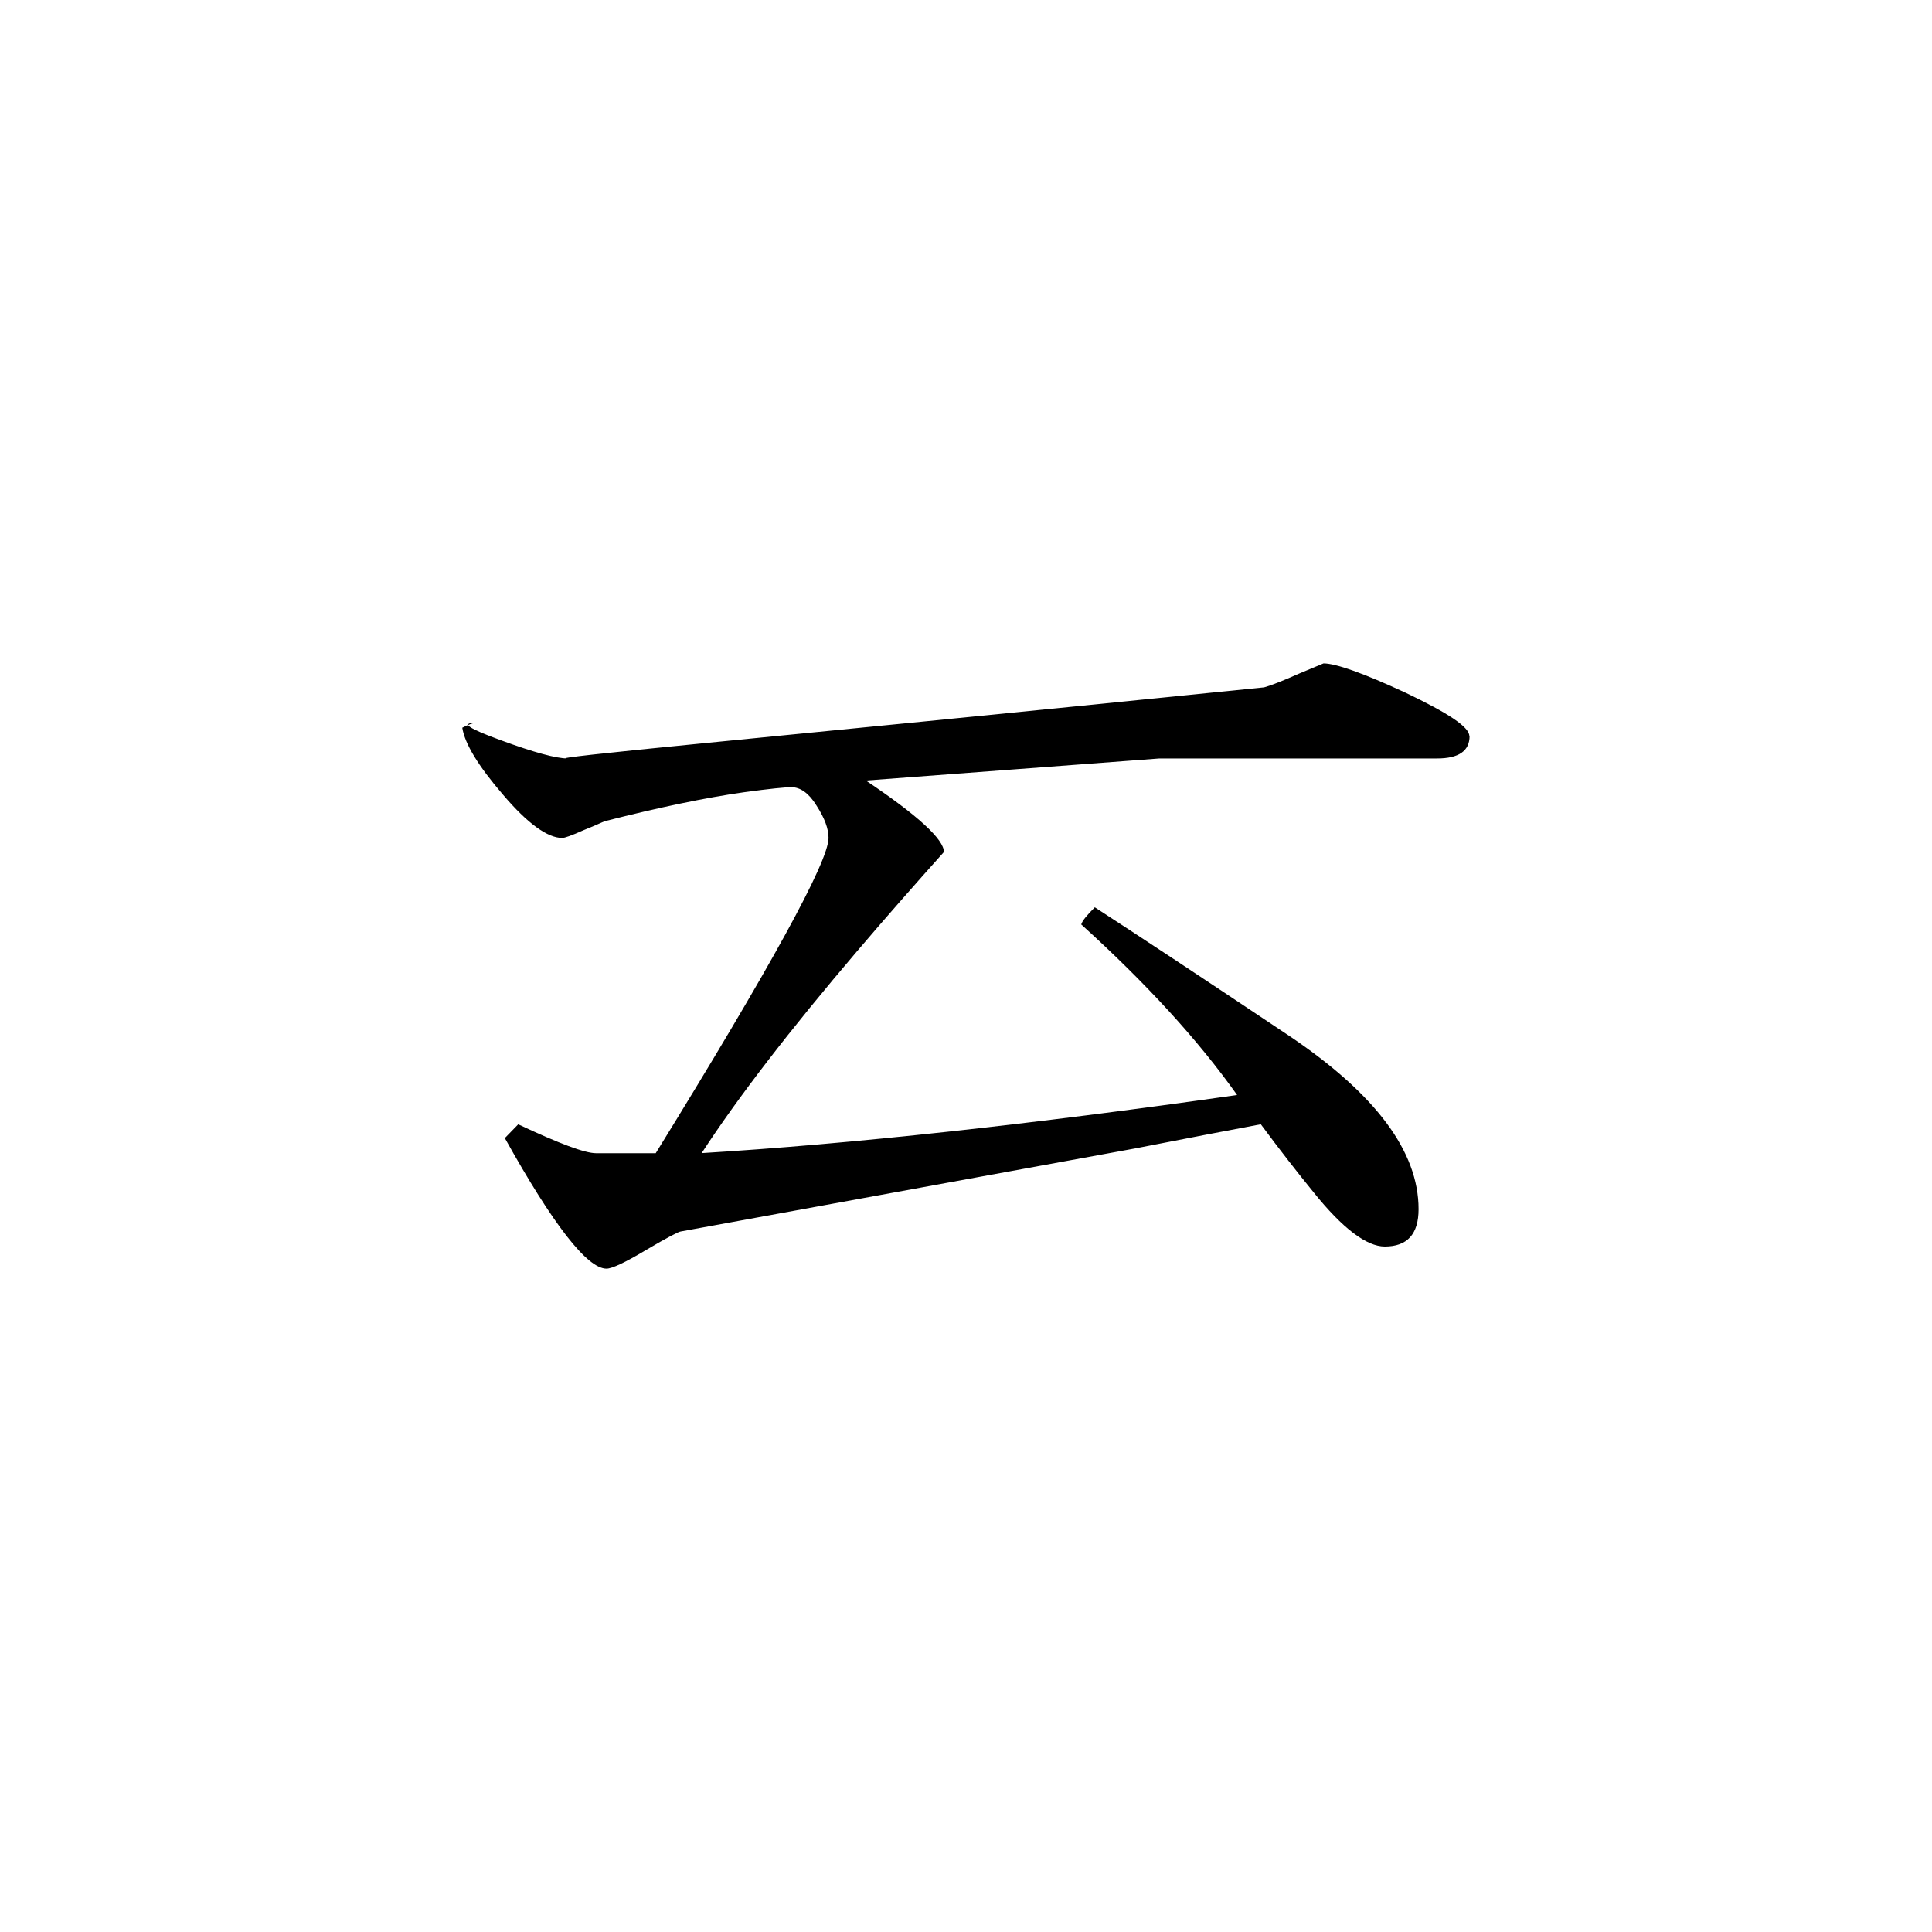
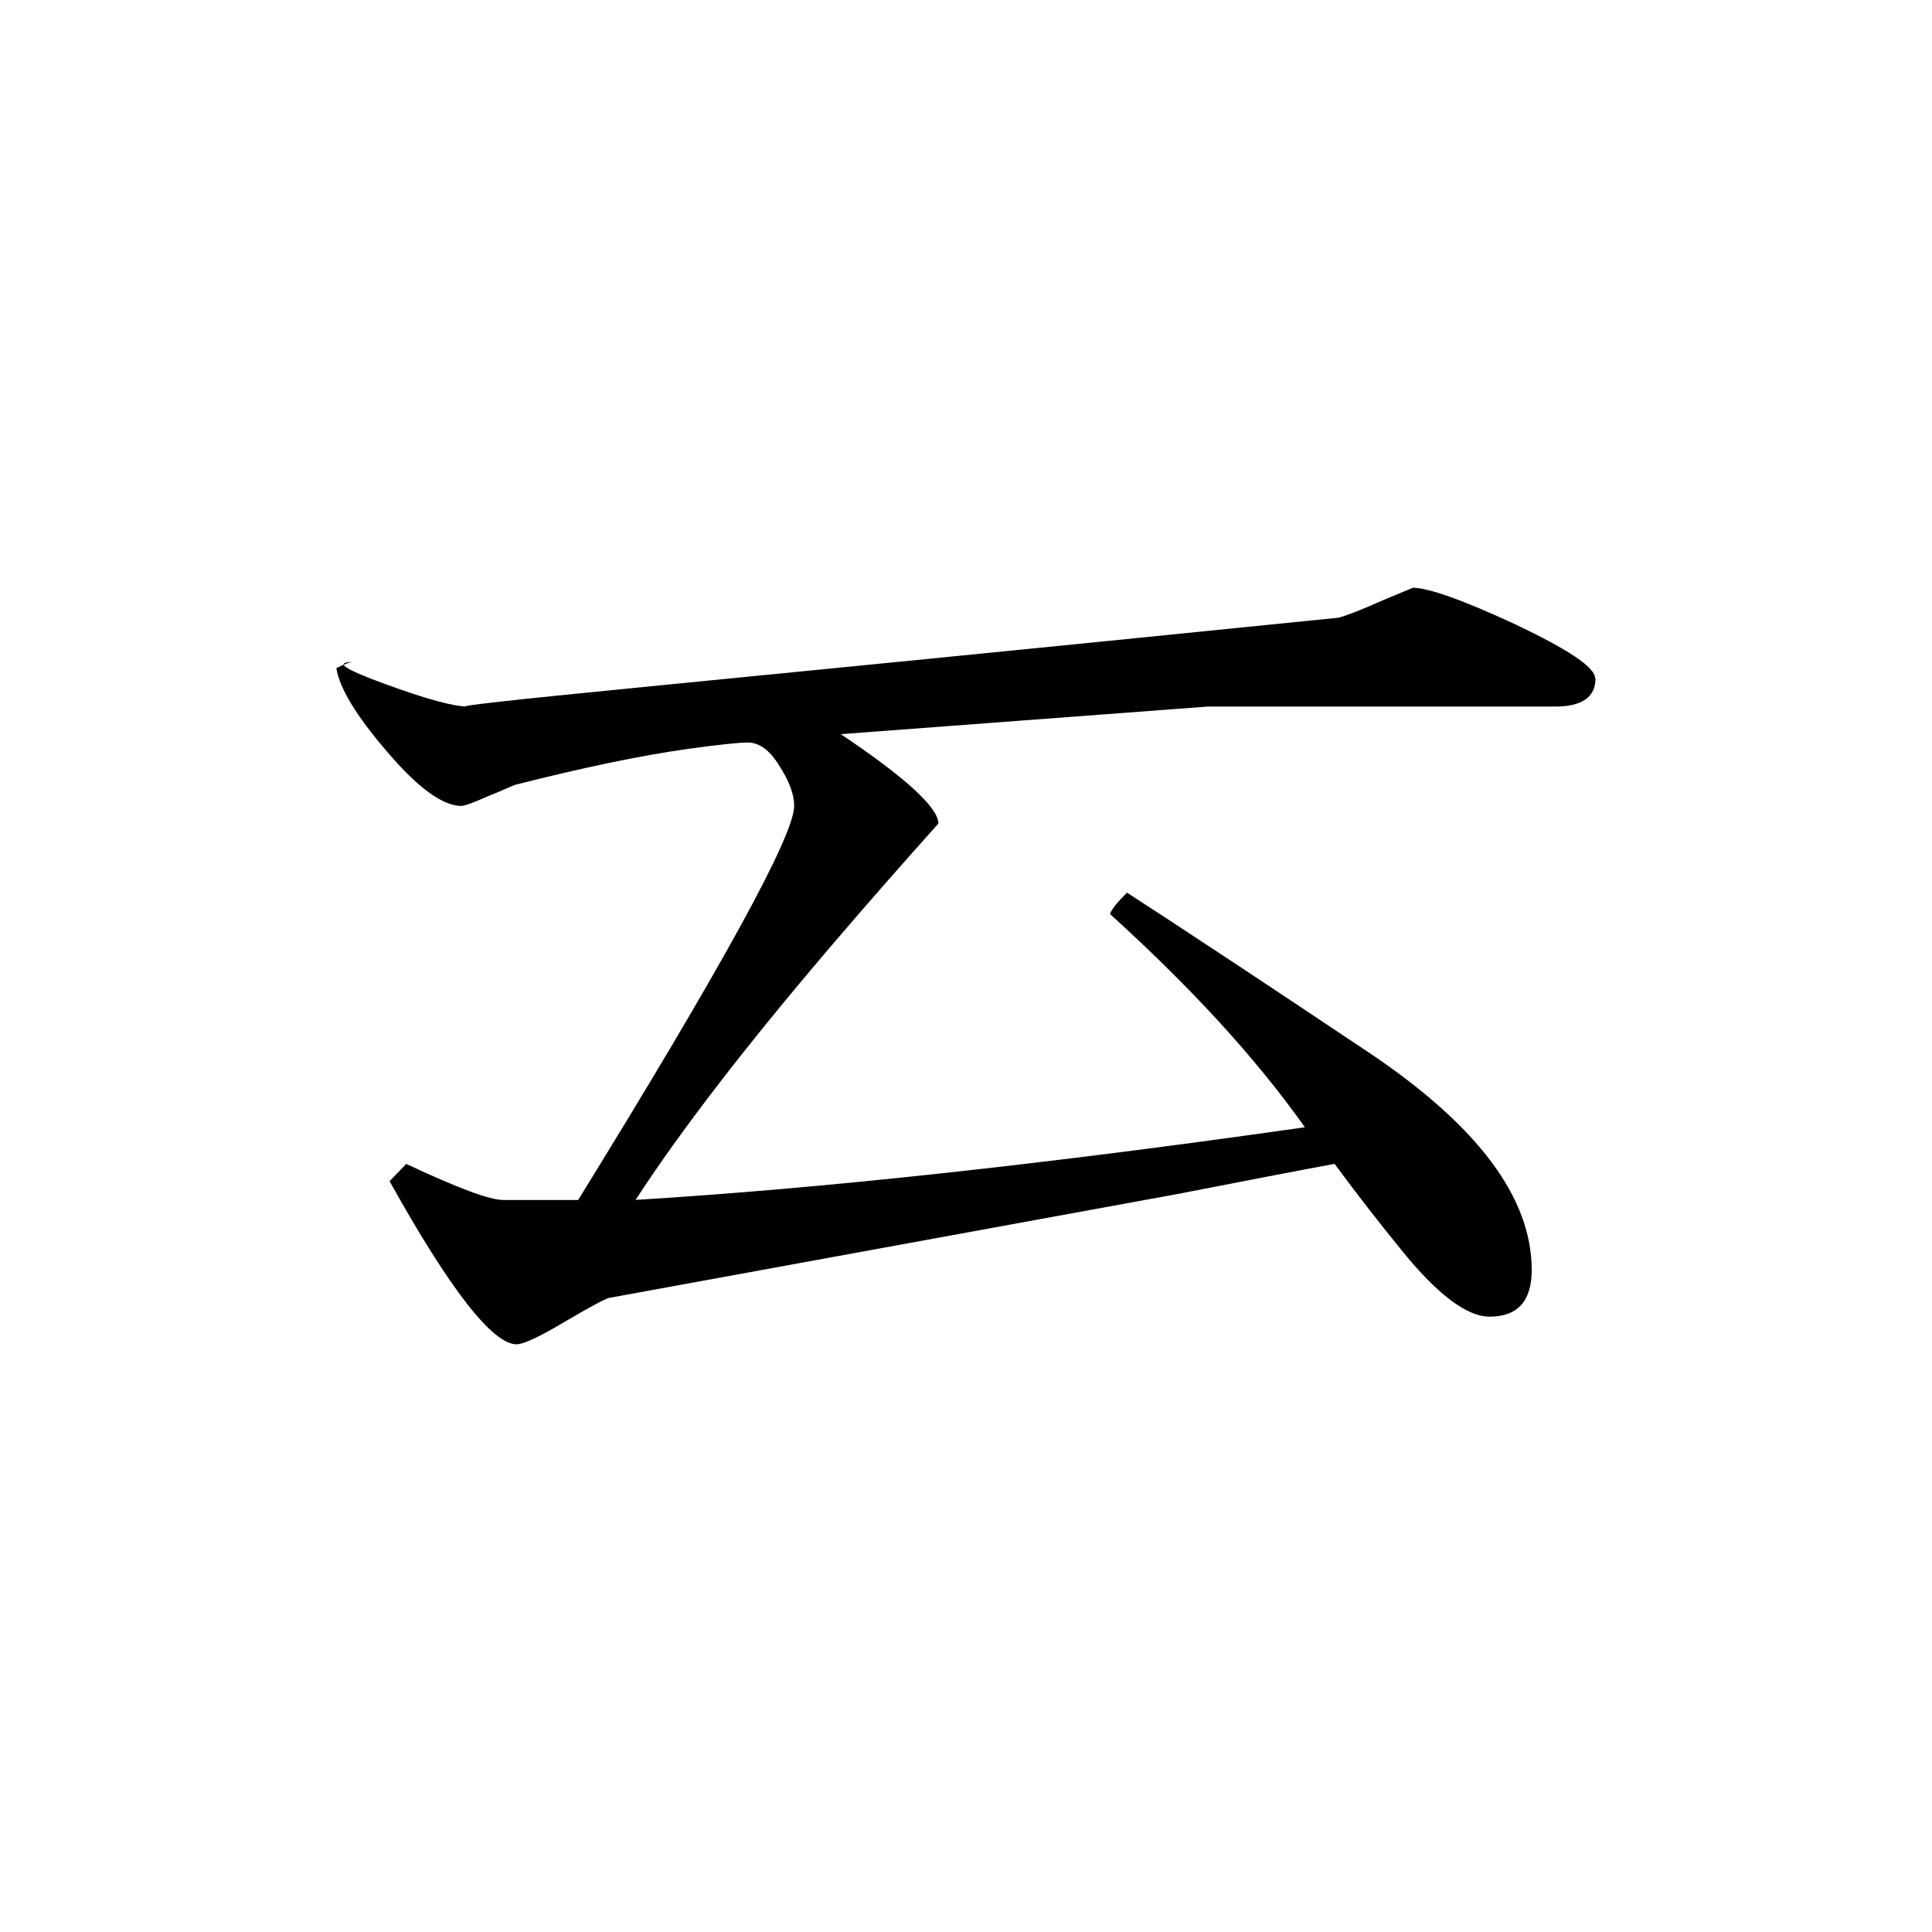
- <svg xmlns="http://www.w3.org/2000/svg" height="40" viewBox="0 0 40 40" width="40">
+ <svg xmlns="http://www.w3.org/2000/svg" viewBox="4 4 32 32">
  <path d="m30.426 15.238c0 .309-.223.465-.672.465h-5.75l-6.078.457c1.074.719 1.617 1.219 1.617 1.48-.605.676-1.203 1.355-1.789 2.043-1.406 1.648-2.477 3.039-3.227 4.191 3.086-.188 6.785-.59 11.086-1.203-.816-1.152-1.895-2.324-3.227-3.531.02-.074.113-.188.281-.355.91.59 2.254 1.477 4.035 2.668 1.777 1.199 2.668 2.387 2.668 3.582 0 .516-.234.773-.699.773-.375 0-.871-.371-1.473-1.121-.328-.402-.695-.871-1.094-1.41-.633.117-1.496.285-2.602.5l-9.406 1.719c-.039 0-.281.125-.719.383-.43.258-.707.387-.82.387-.398 0-1.102-.902-2.105-2.703l.277-.285c.848.398 1.379.598 1.613.598h1.234c2.379-3.855 3.578-6.035 3.578-6.527 0-.188-.078-.406-.25-.672-.156-.254-.332-.379-.52-.379-.121 0-.449.031-.984.105-.797.113-1.75.312-2.875.598-.055.02-.199.09-.445.188-.242.109-.391.16-.438.16-.305 0-.719-.297-1.227-.895-.516-.598-.793-1.059-.844-1.387.133-.07.234-.102.281-.102-.328 0-.152.117.523.363.68.25 1.141.375 1.375.375-.266 0 .715-.109 2.906-.324 2.133-.211 5.977-.586 11.516-1.148.117-.031.367-.125.734-.289l.496-.207c.254 0 .828.203 1.703.609.875.418 1.316.707 1.316.895zm0 0" />
</svg>
